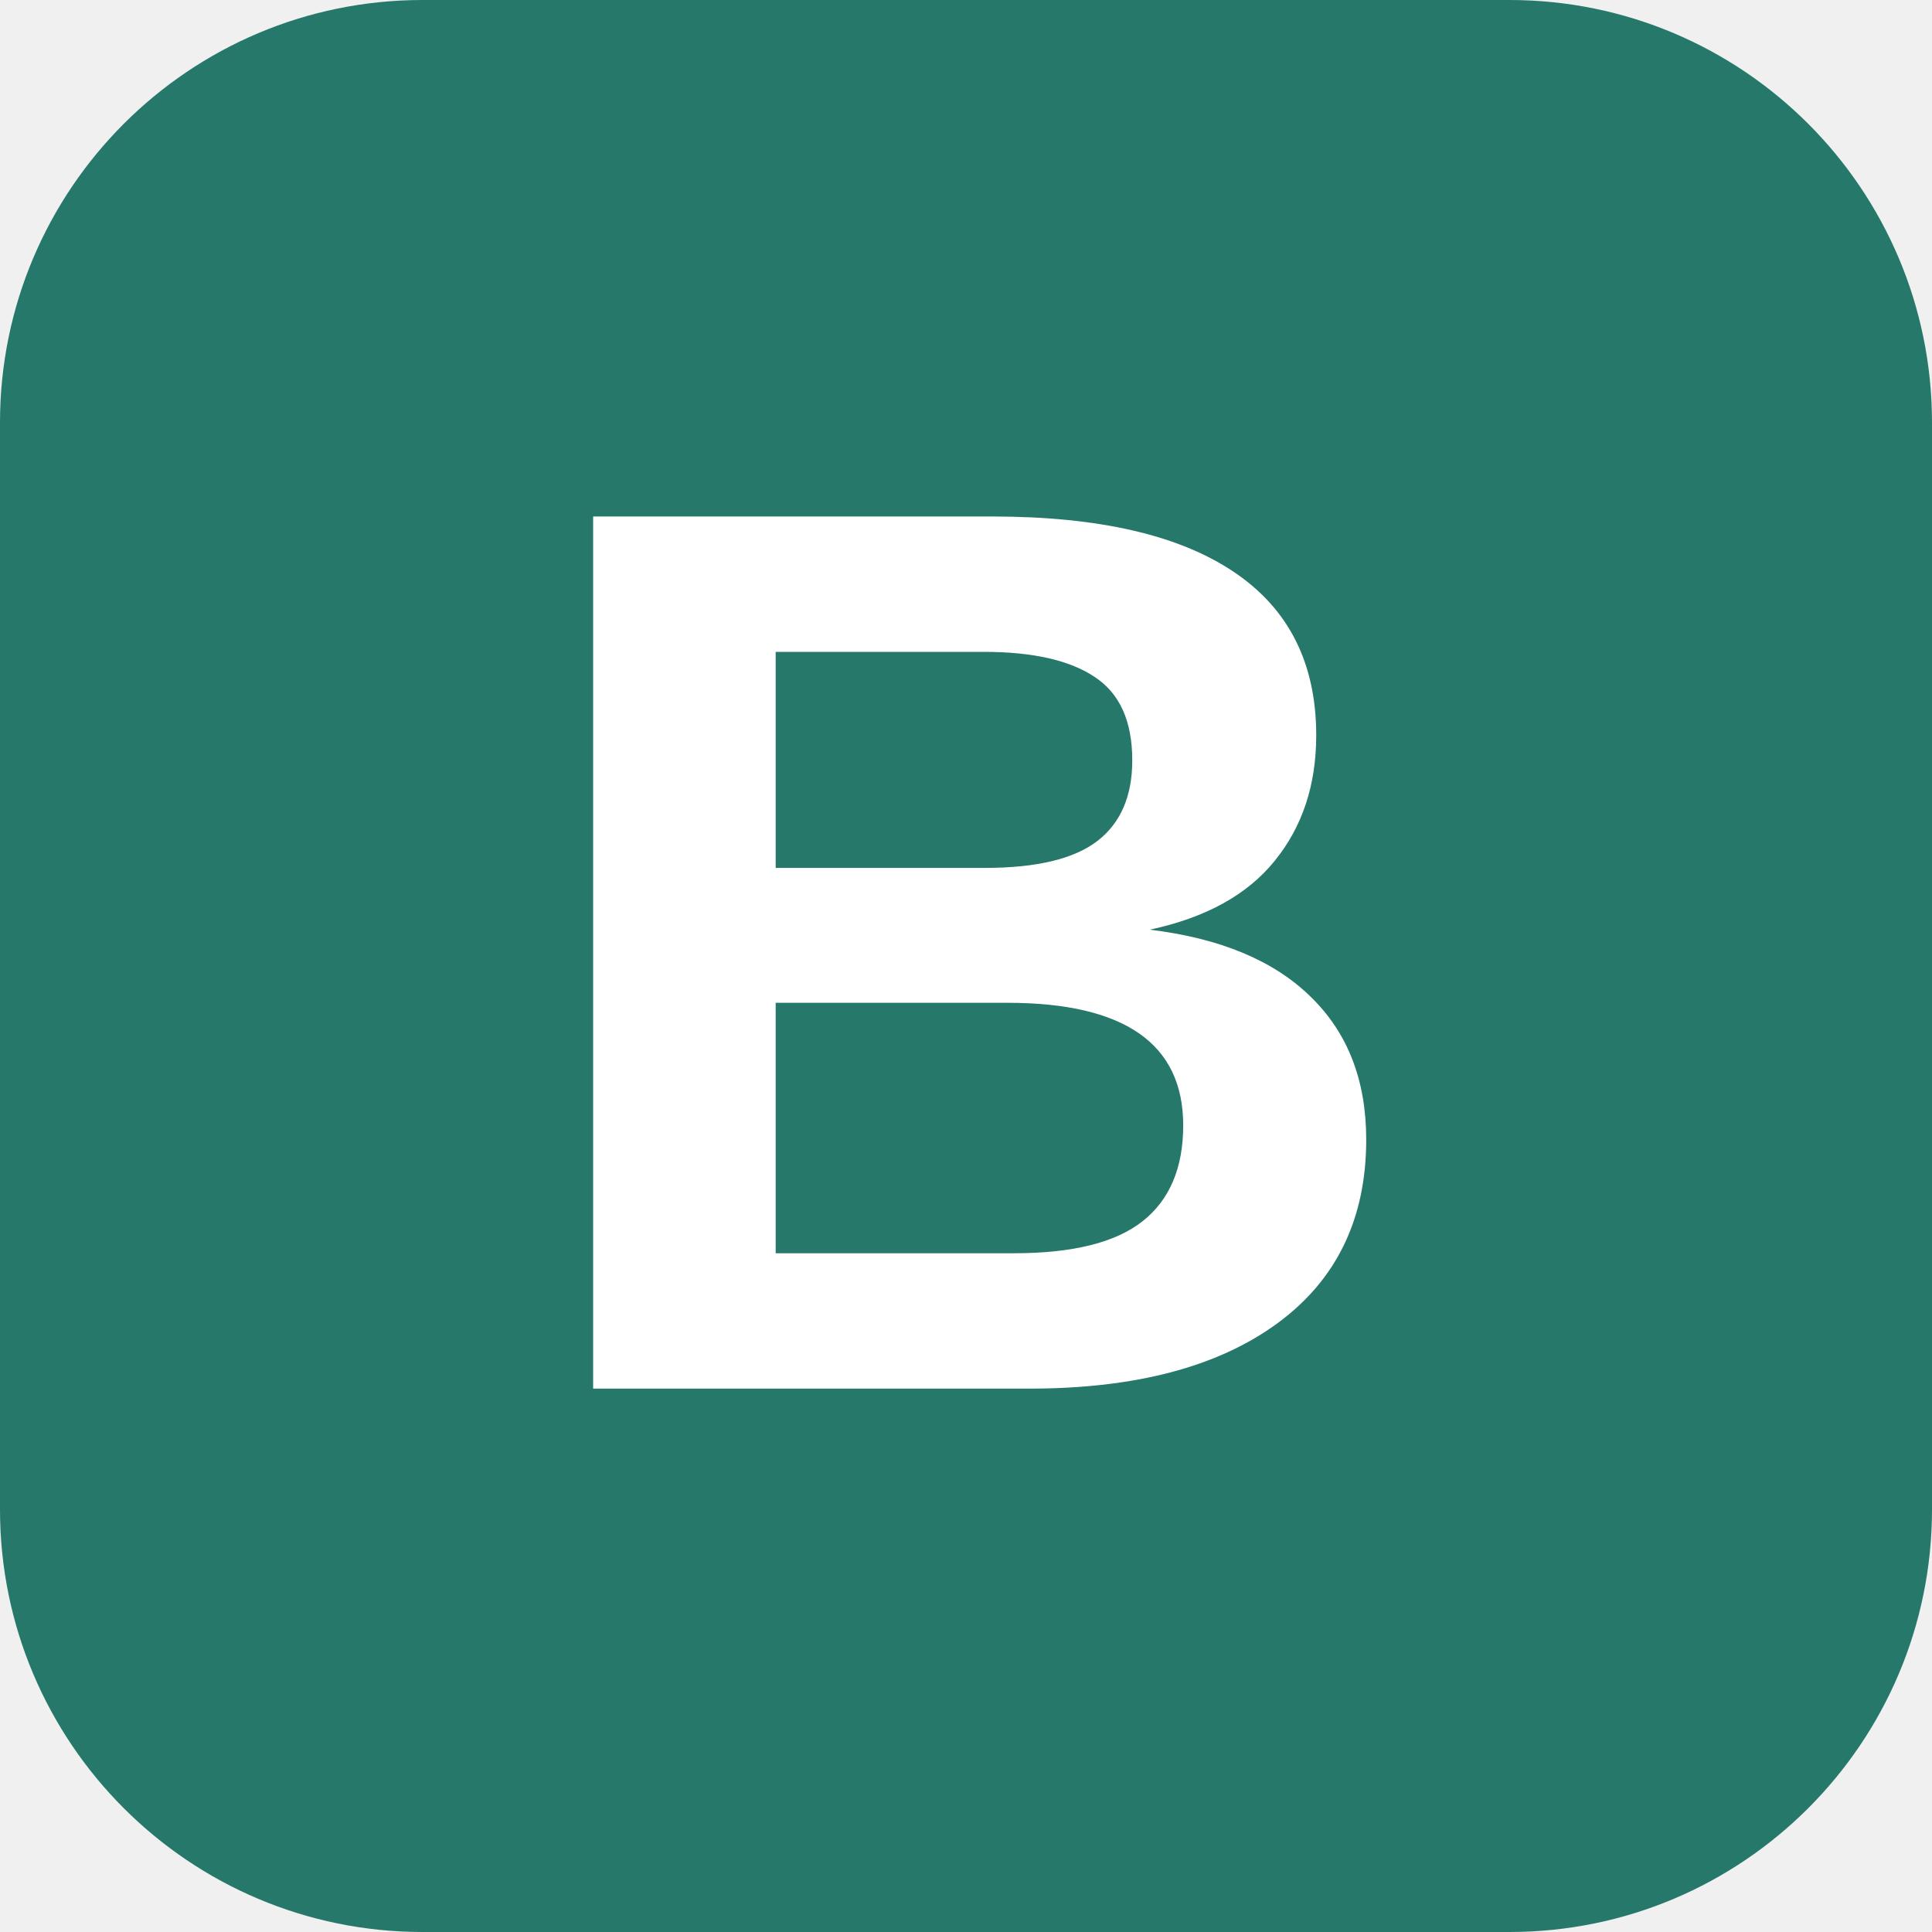
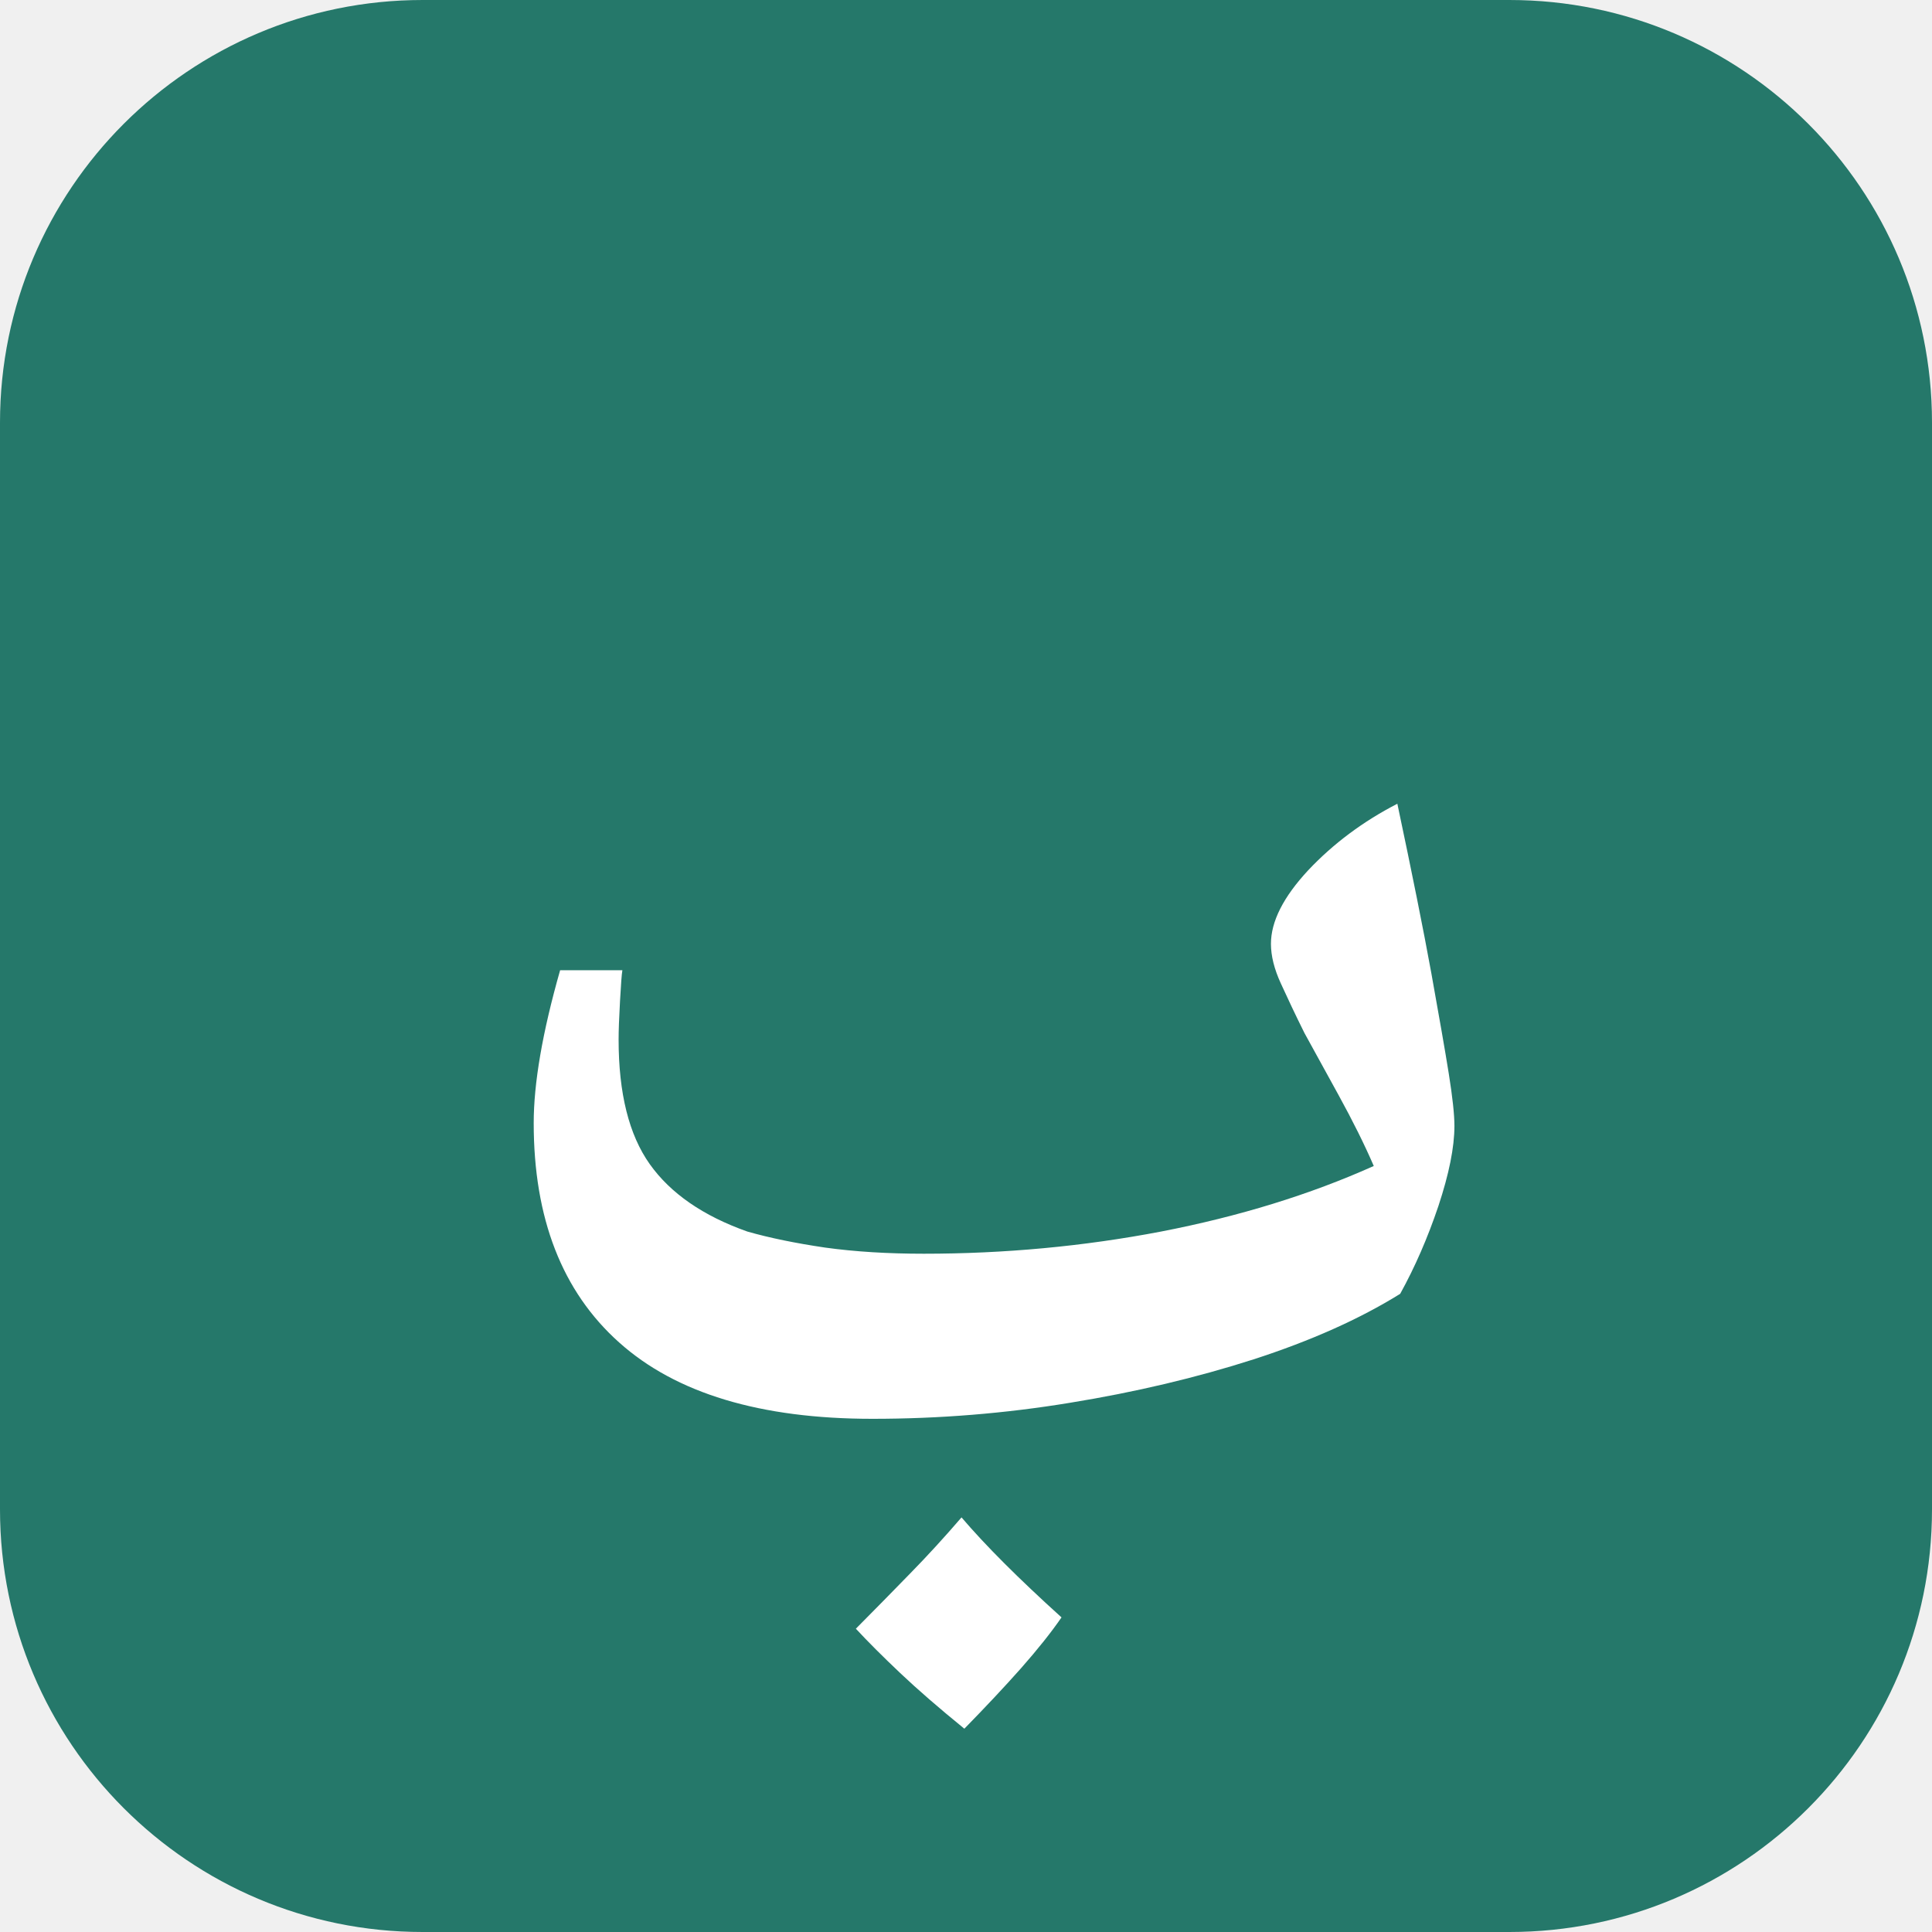
<svg xmlns="http://www.w3.org/2000/svg" viewBox="0 0 64 64">
  <rect width="64" height="64" rx="14" fill="#25786A" />
-   <text x="32" y="46" text-anchor="middle" font-family="Arial,sans-serif" font-weight="bold" font-size="42" fill="white">B</text>
+   <text x="33" y="47" text-anchor="middle" font-family="'Noto Naskh Arabic','Arabic Typesetting','Geeza Pro','Traditional Arabic',serif" font-weight="700" font-size="46" fill="white">ب</text>
</svg>
